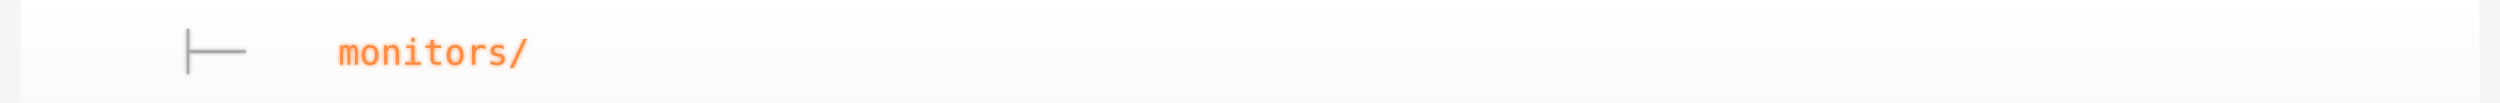
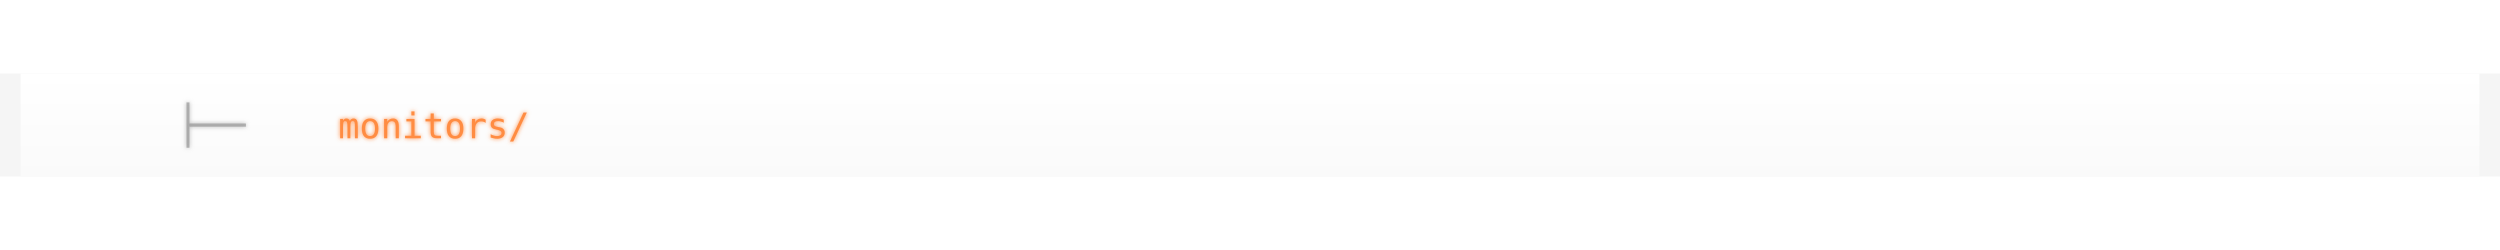
- <svg xmlns="http://www.w3.org/2000/svg" width="850" height="35">
+ <svg xmlns="http://www.w3.org/2000/svg" width="400" height="40" preserveAspectRatio="xMinYMid meet" viewBox="0 0 850 35">
  <defs>
    <filter id="textGlow">
      <feGaussianBlur stdDeviation="0.8" result="coloredBlur" />
      <feMerge>
        <feMergeNode in="coloredBlur" />
        <feMergeNode in="SourceGraphic" />
      </feMerge>
    </filter>
    <linearGradient id="bgGrad" x1="0%" y1="0%" x2="0%" y2="100%">
      <stop offset="0%" style="stop-color:#ffffff;stop-opacity:1" />
      <stop offset="100%" style="stop-color:#fafafa;stop-opacity:1" />
    </linearGradient>
  </defs>
  <rect width="850" height="35" fill="#f5f5f5" />
  <rect x="7" y="0" width="836" height="35" fill="url(#bgGrad)" />
  <rect x="7" y="0" width="836" height="35" fill="#FF8C42" opacity="0">
    <animate attributeName="opacity" values="0;0.02;0" dur="2.5s" repeatCount="indefinite" />
  </rect>
  <g filter="url(#textGlow)">
    <text x="60" y="22" font-family="monospace" font-size="13" fill="#999999" opacity="0.7">
      ├──
    </text>
    <text x="115" y="22" font-family="monospace" font-size="12" fill="#FF8C42">
      monitors/
      <animate attributeName="opacity" values="1;0.9;1" dur="0.16s" repeatCount="indefinite" />
    </text>
  </g>
</svg>
